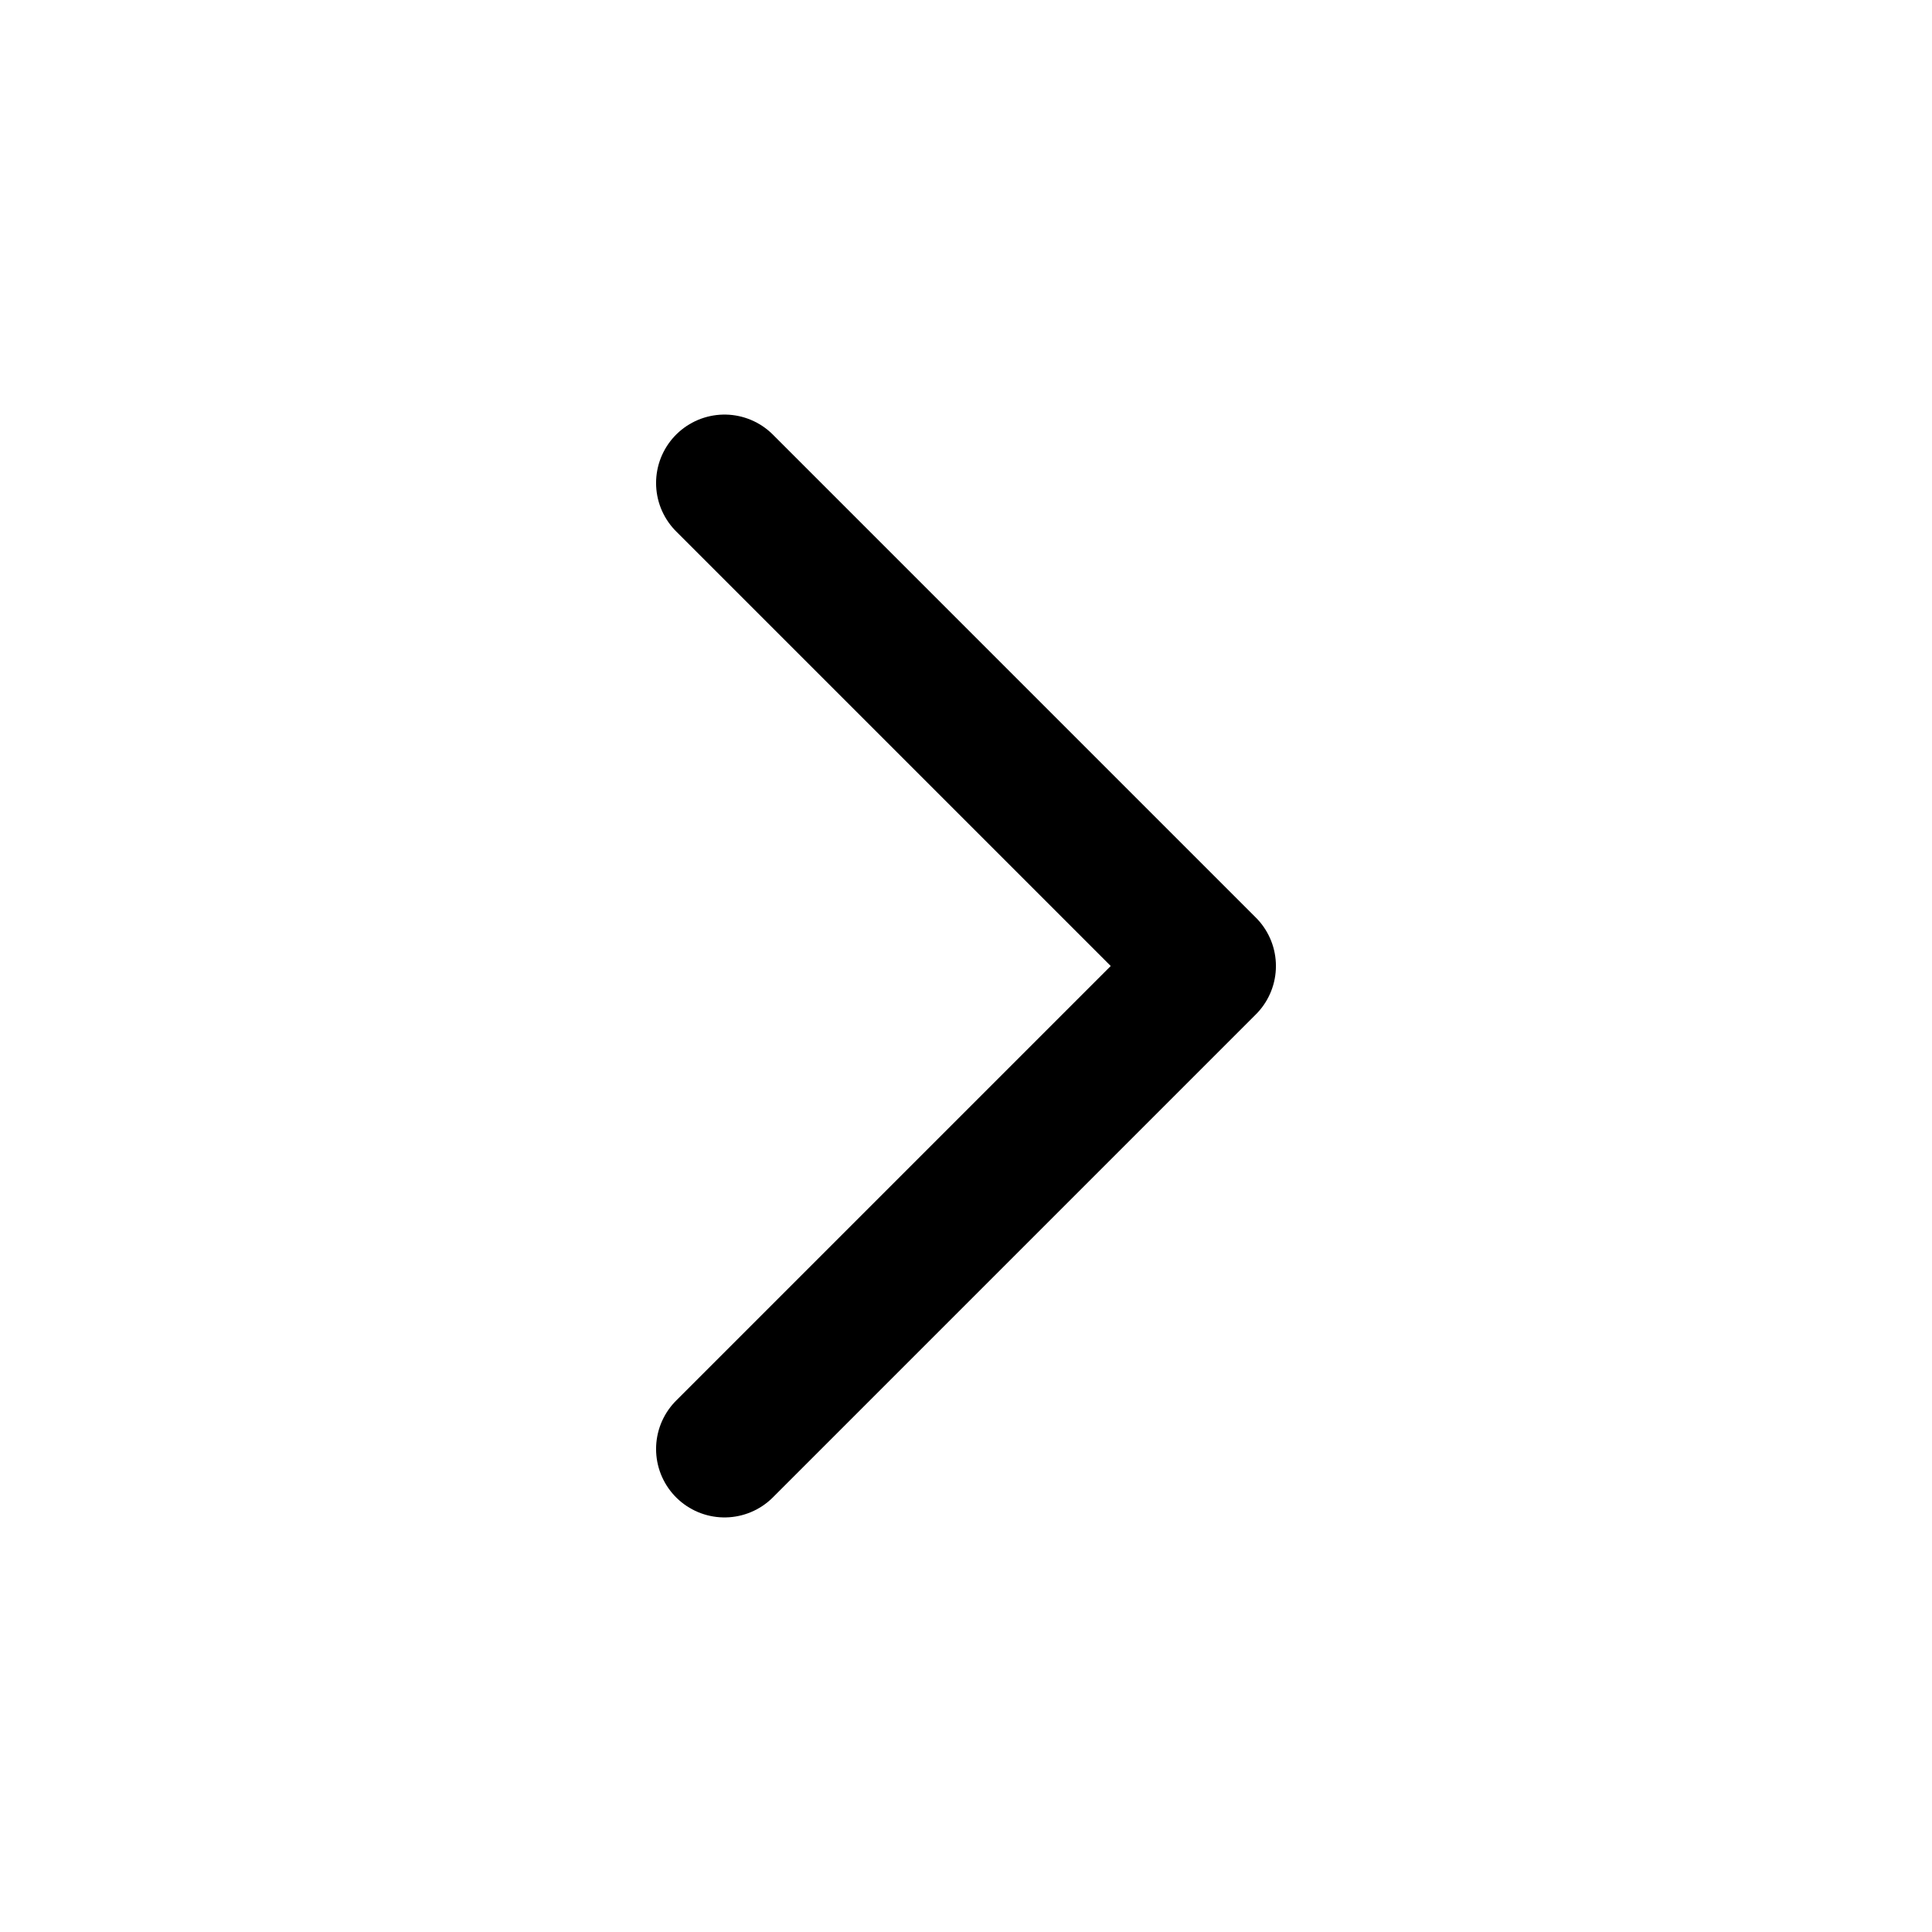
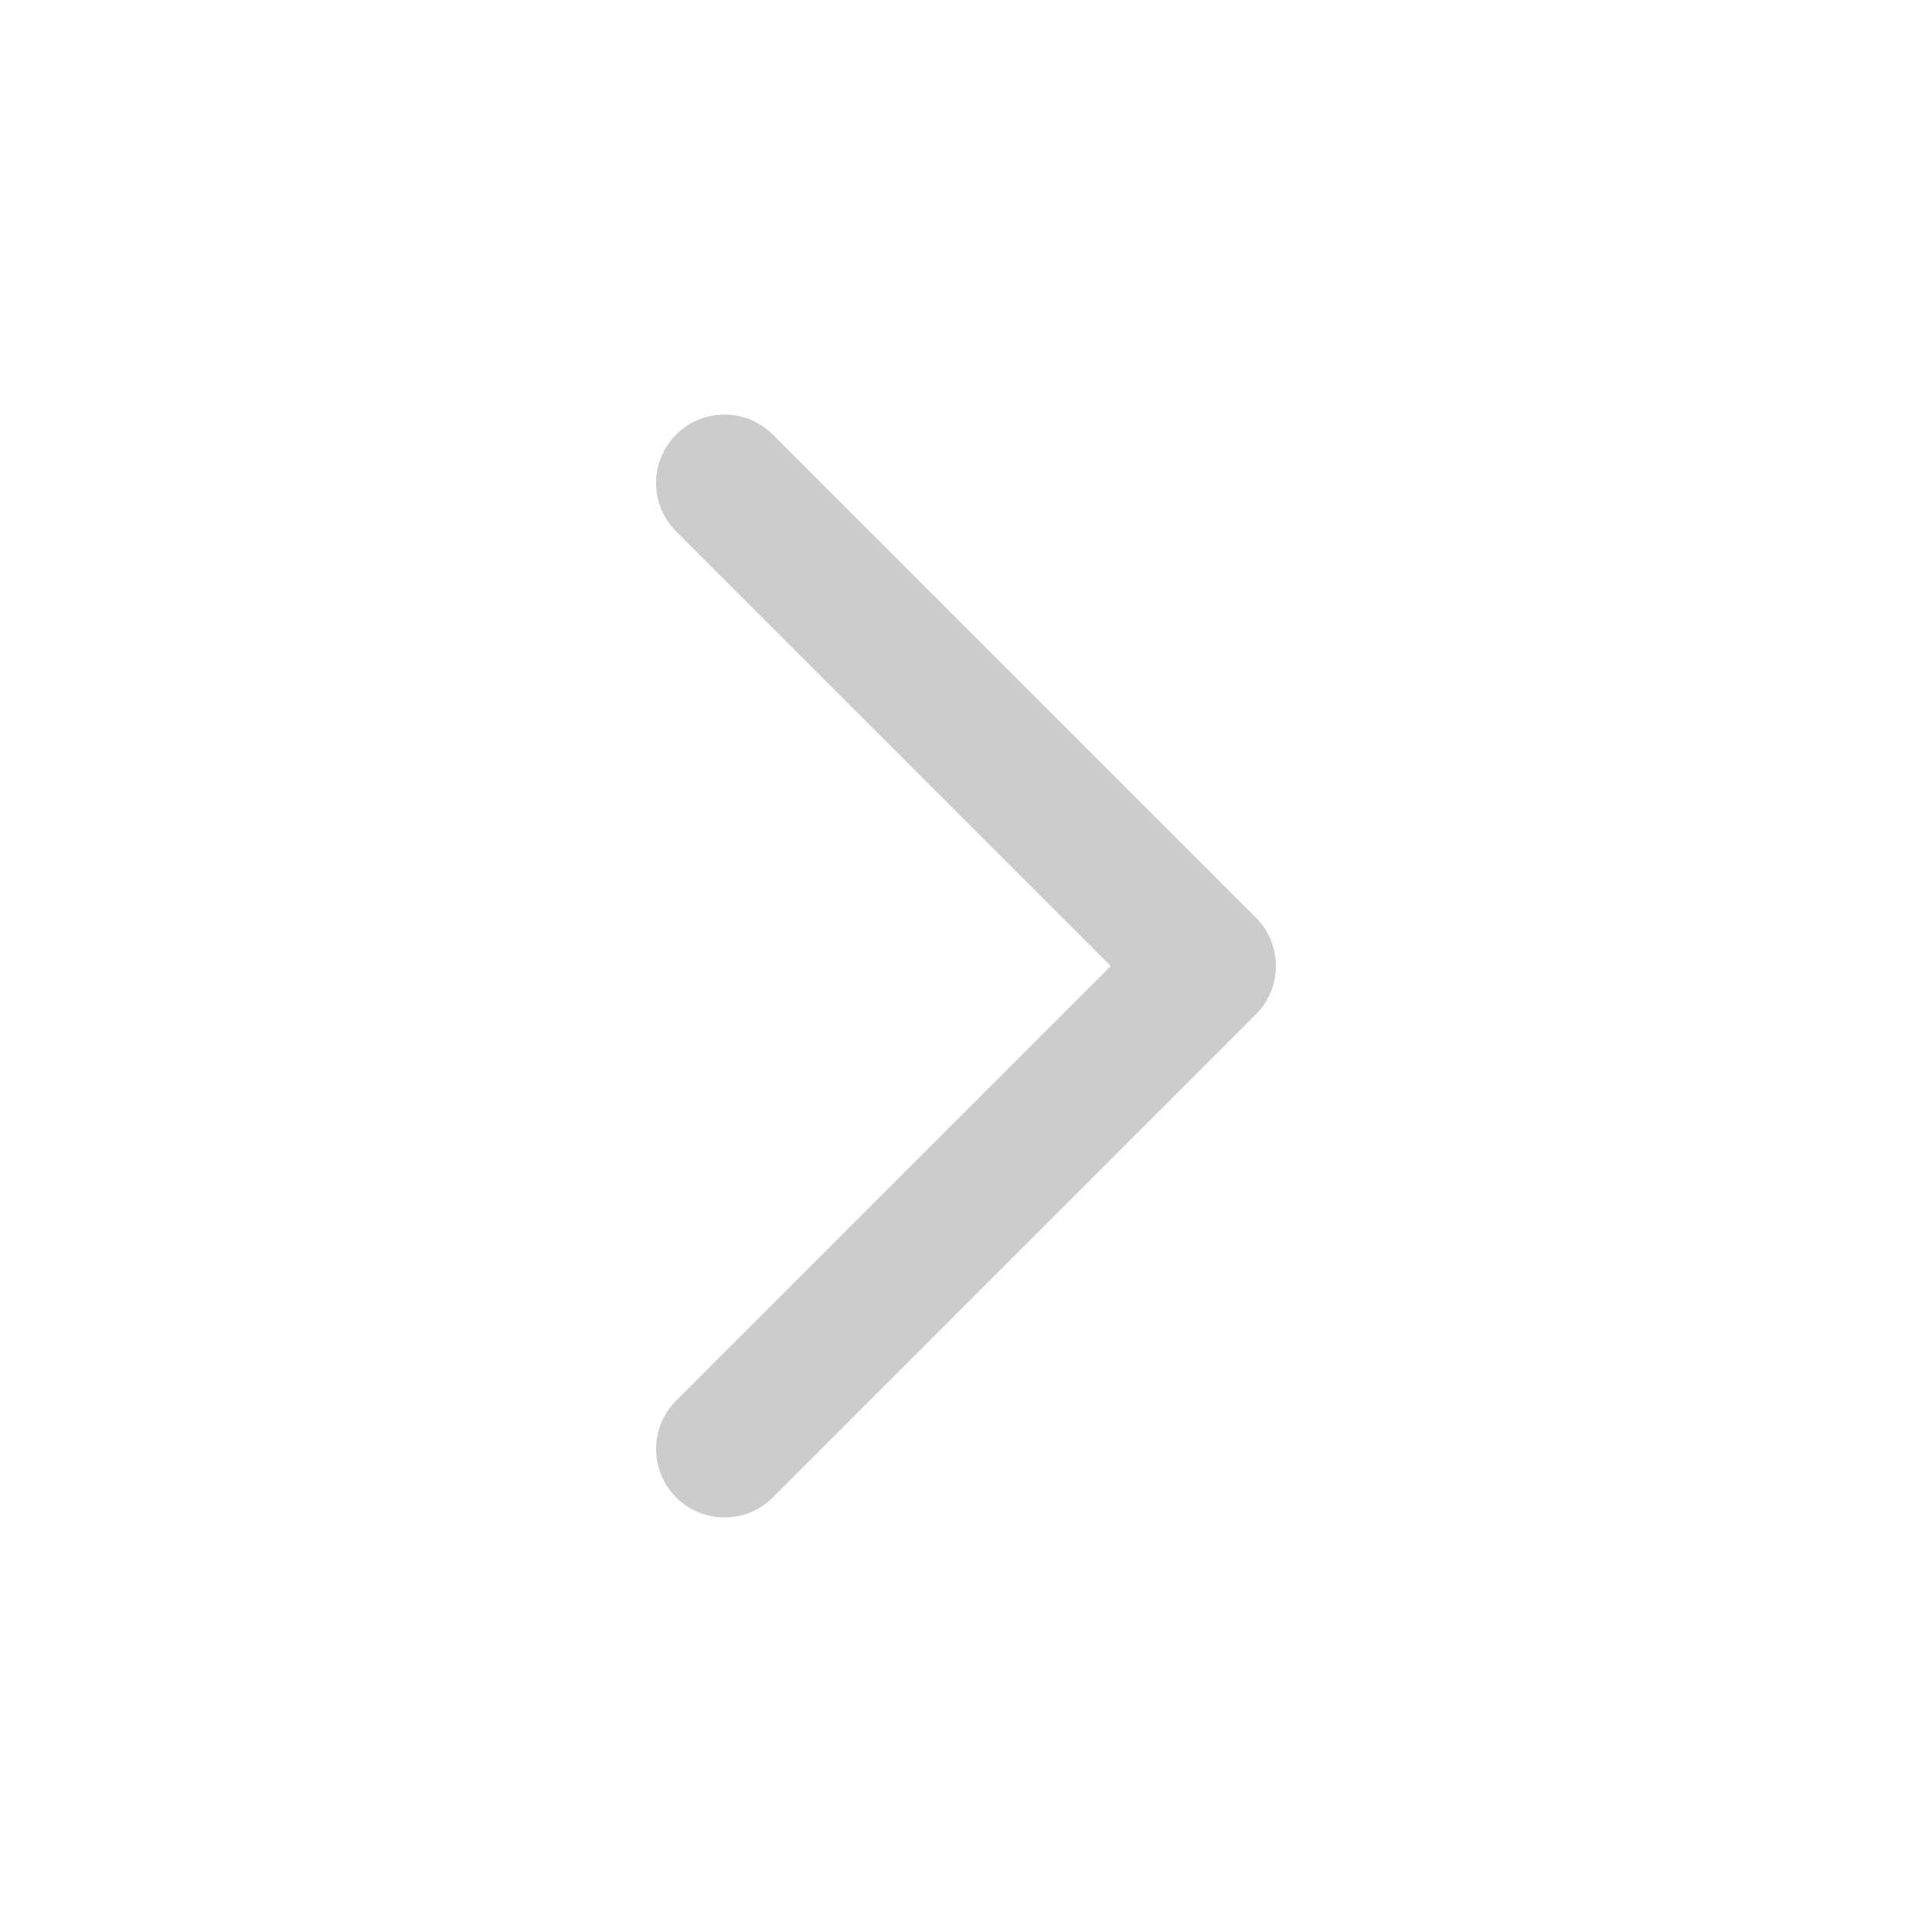
- <svg xmlns="http://www.w3.org/2000/svg" width="24" height="24" viewBox="0 0 24 24" fill="none" stroke="currentColor" stroke-width="1.7" stroke-linecap="round" stroke-linejoin="round">
+ <svg xmlns="http://www.w3.org/2000/svg" width="24" height="24" viewBox="0 0 24 24" fill="none" stroke="#cccccc" stroke-width="1.7" stroke-linecap="round" stroke-linejoin="round">
  <path d="m9 18 6-6-6-6" />
</svg>
